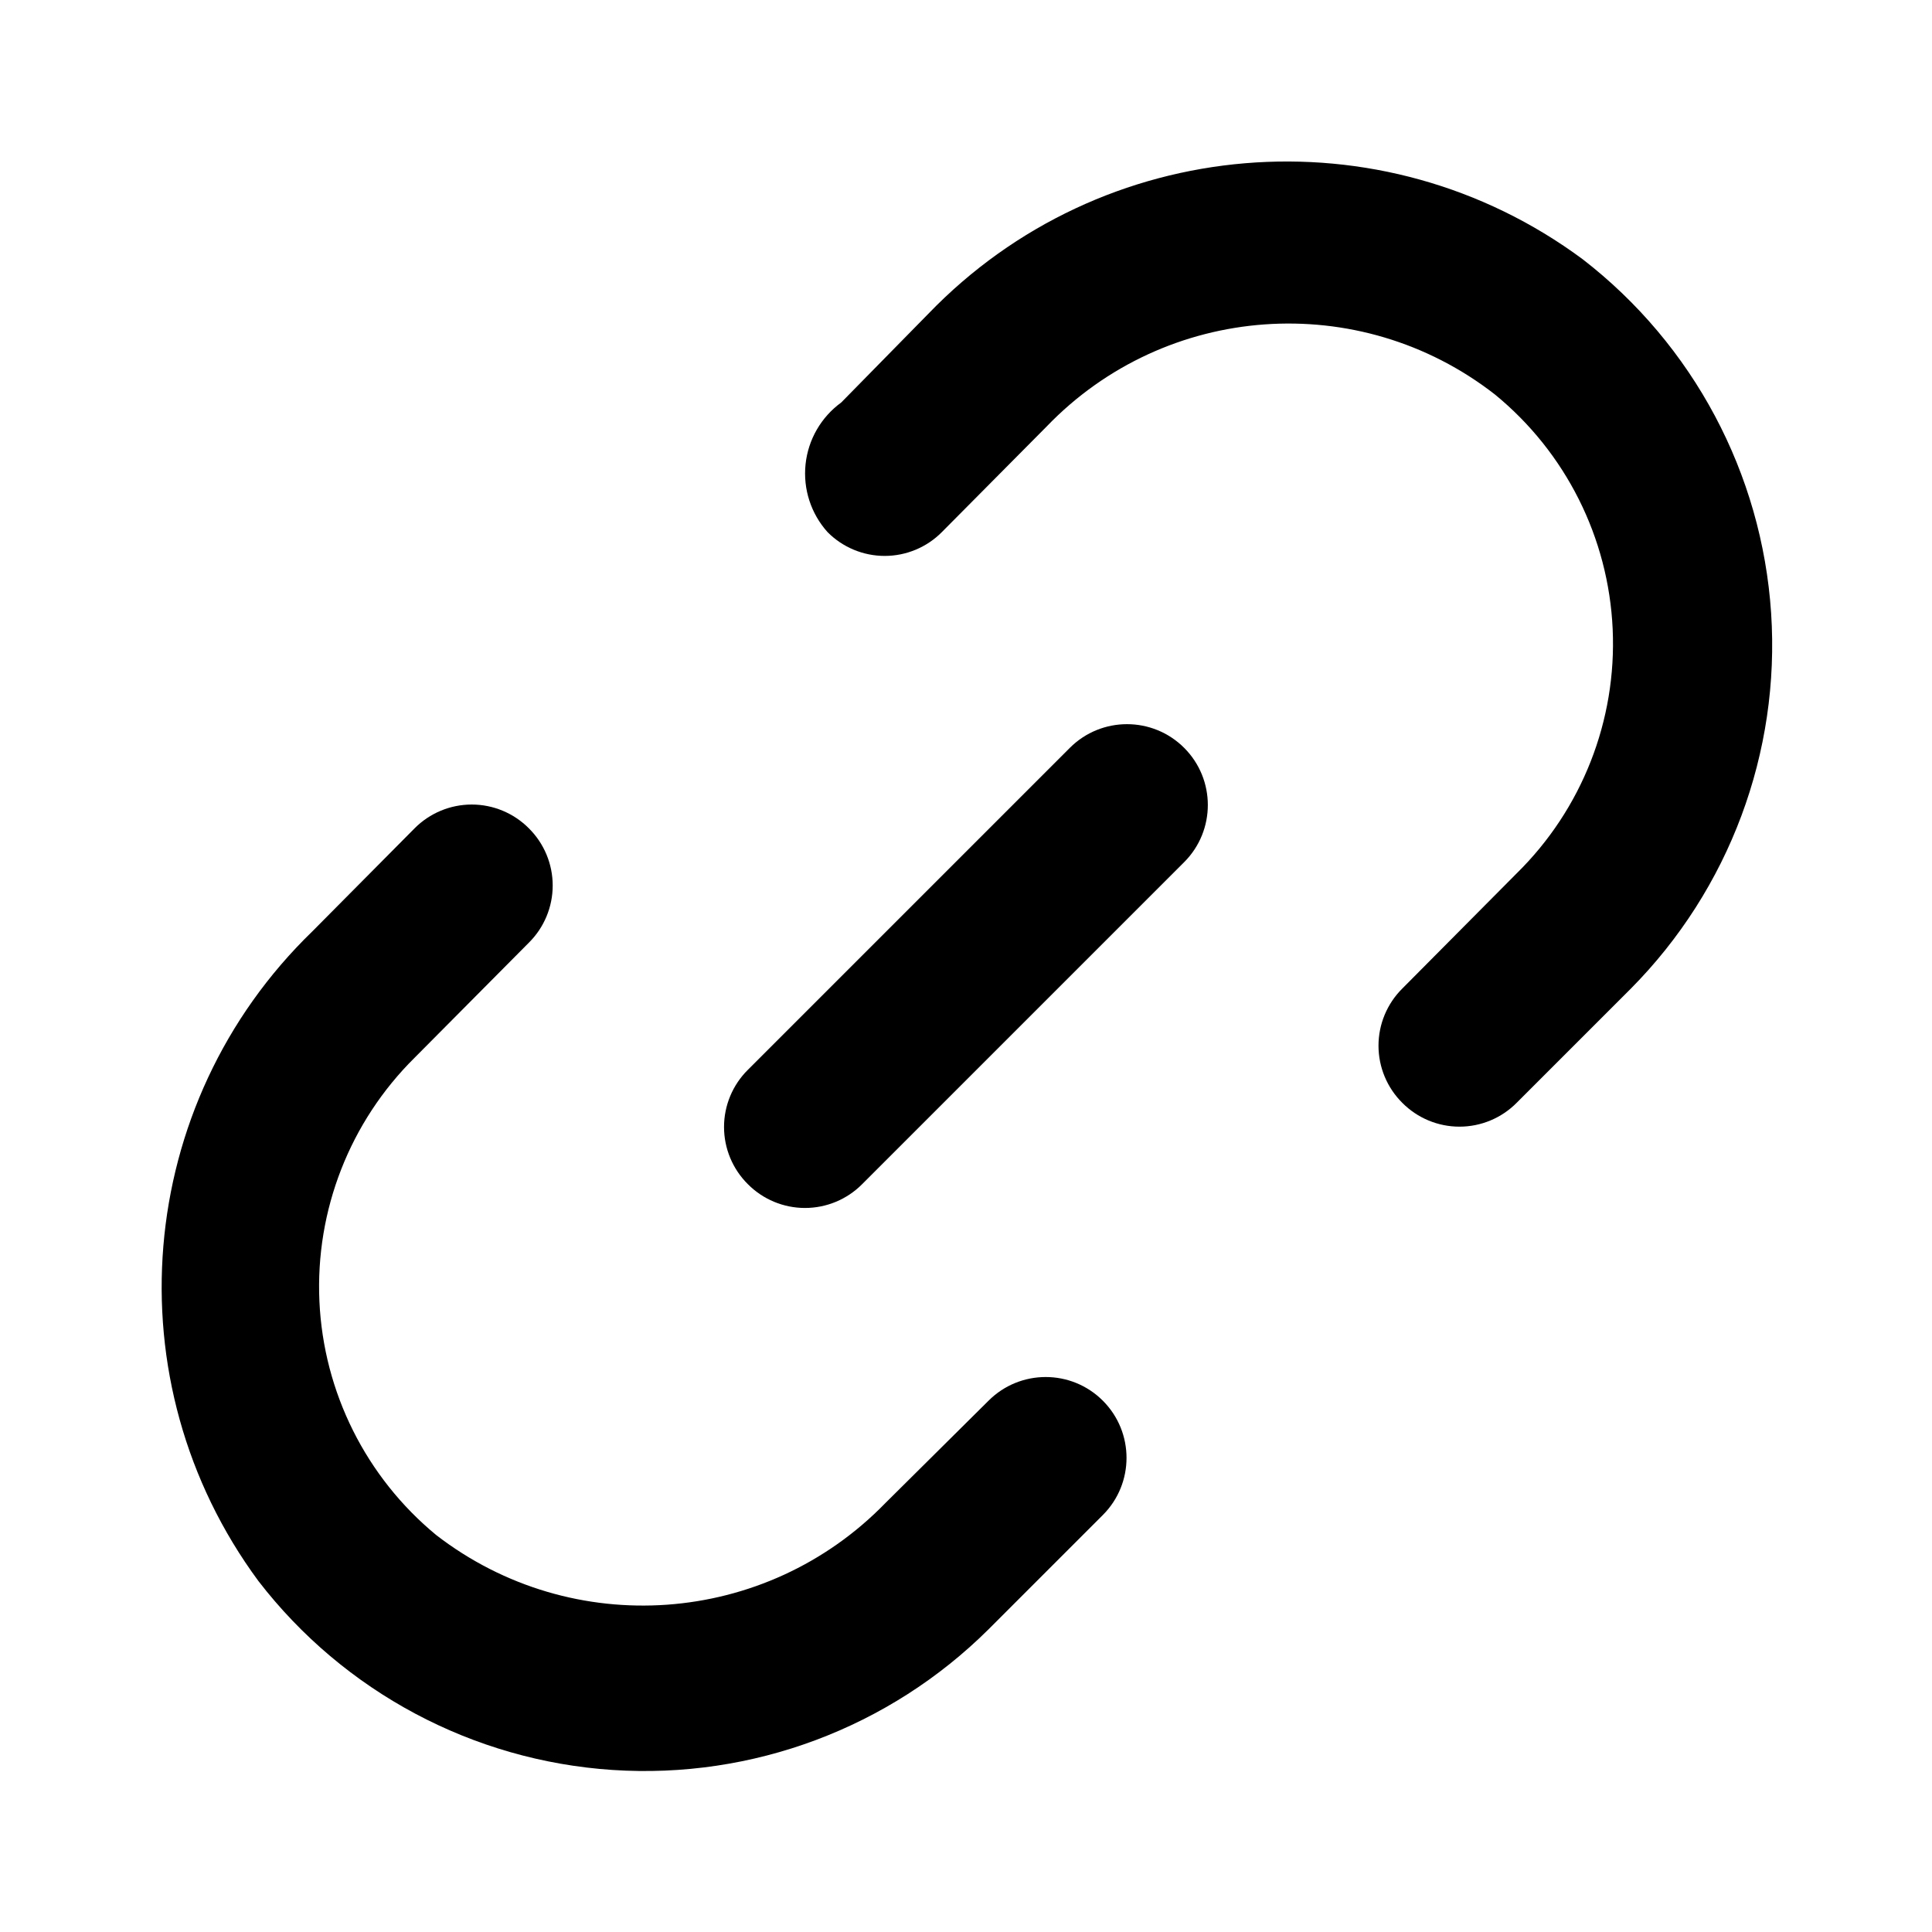
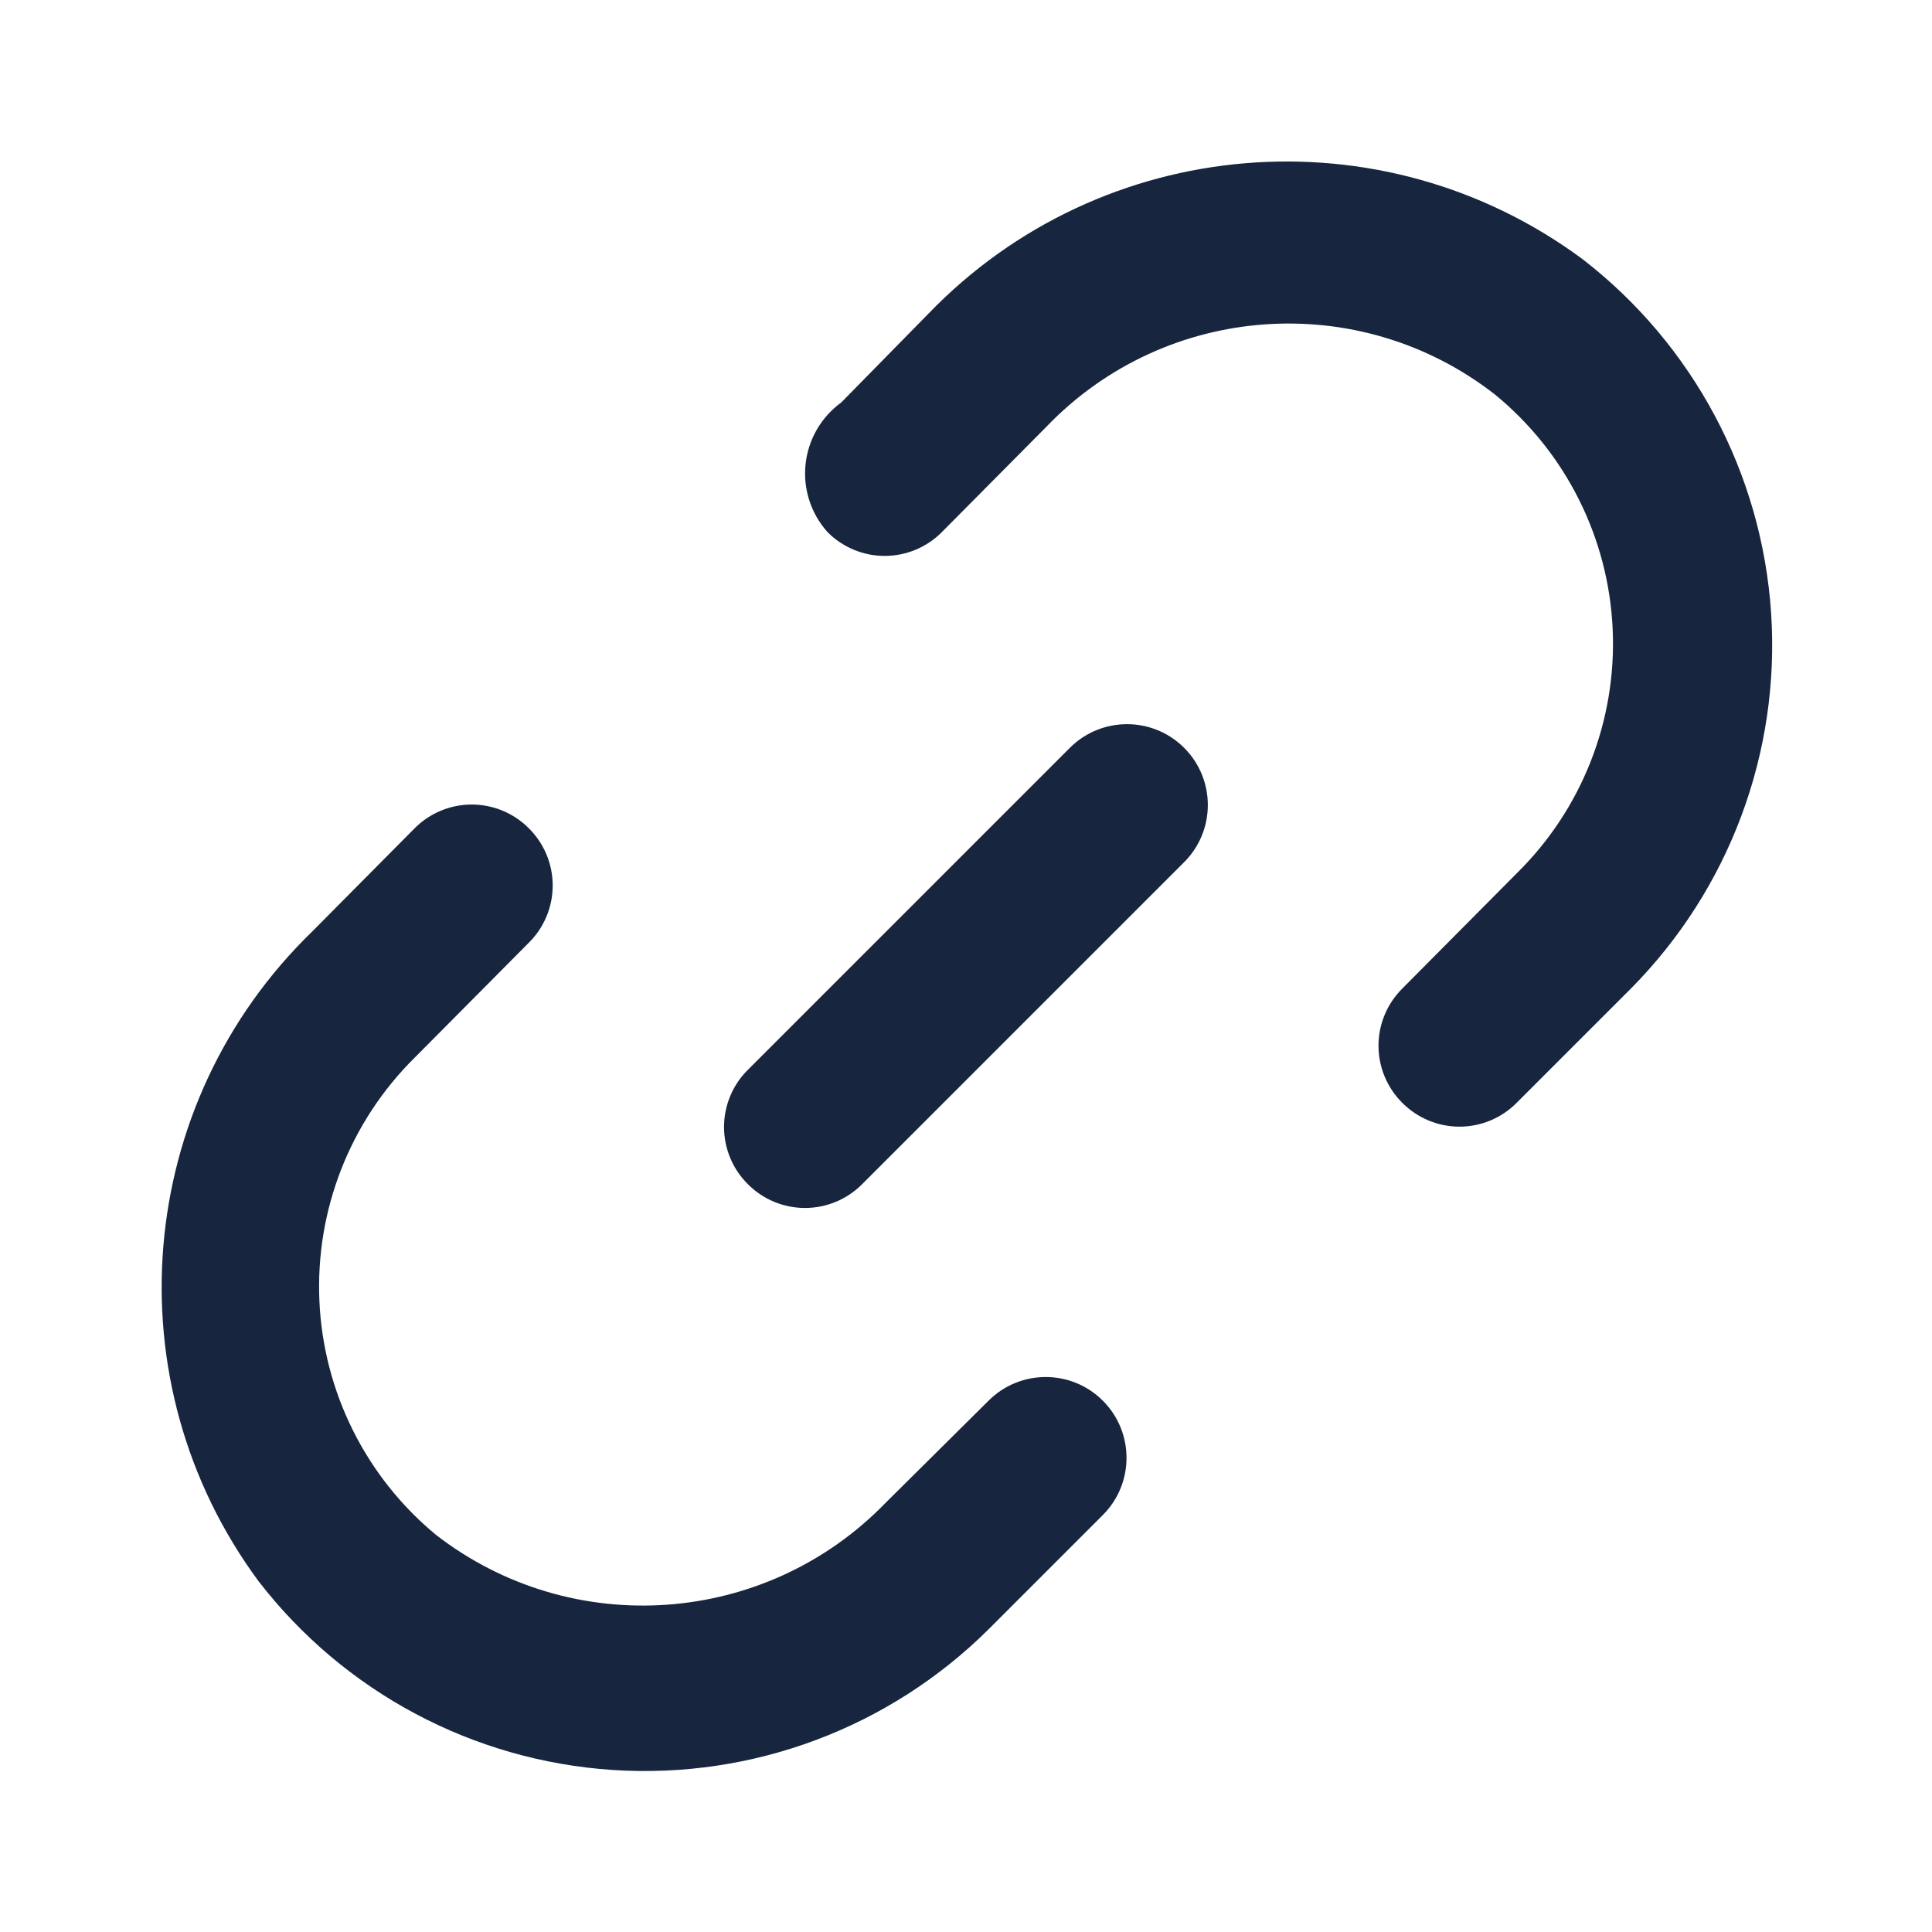
- <svg xmlns="http://www.w3.org/2000/svg" viewBox="0 0 24 24">
+ <svg xmlns="http://www.w3.org/2000/svg" viewBox="0 0 24 24" fill="#17263E">
  <g data-name="Layer 2">
    <g data-name="link-2">
      <rect width="24" height="24" opacity="0" />
      <path d="M13.29 9.29l-4 4a1 1 0 0 0 0 1.42 1 1 0 0 0 1.42 0l4-4a1 1 0 0 0-1.42-1.42z" />
      <path d="M12.28 17.4L11 18.67a4.2 4.2 0 0 1-5.58.4 4 4 0 0 1-.27-5.93l1.42-1.43a1 1 0 0 0 0-1.42 1 1 0 0 0-1.42 0l-1.27 1.28a6.15 6.15 0 0 0-.67 8.07 6.06 6.06 0 0 0 9.07.6l1.42-1.42a1 1 0 0 0-1.42-1.42z" />
      <path d="M19.66 3.22a6.18 6.18 0 0 0-8.13.68L10.45 5a1.09 1.09 0 0 0-.17 1.61 1 1 0 0 0 1.42 0L13 5.3a4.17 4.17 0 0 1 5.57-.4 4 4 0 0 1 .27 5.95l-1.42 1.43a1 1 0 0 0 0 1.42 1 1 0 0 0 1.42 0l1.42-1.42a6.06 6.06 0 0 0-.6-9.06z" />
    </g>
  </g>
</svg>
